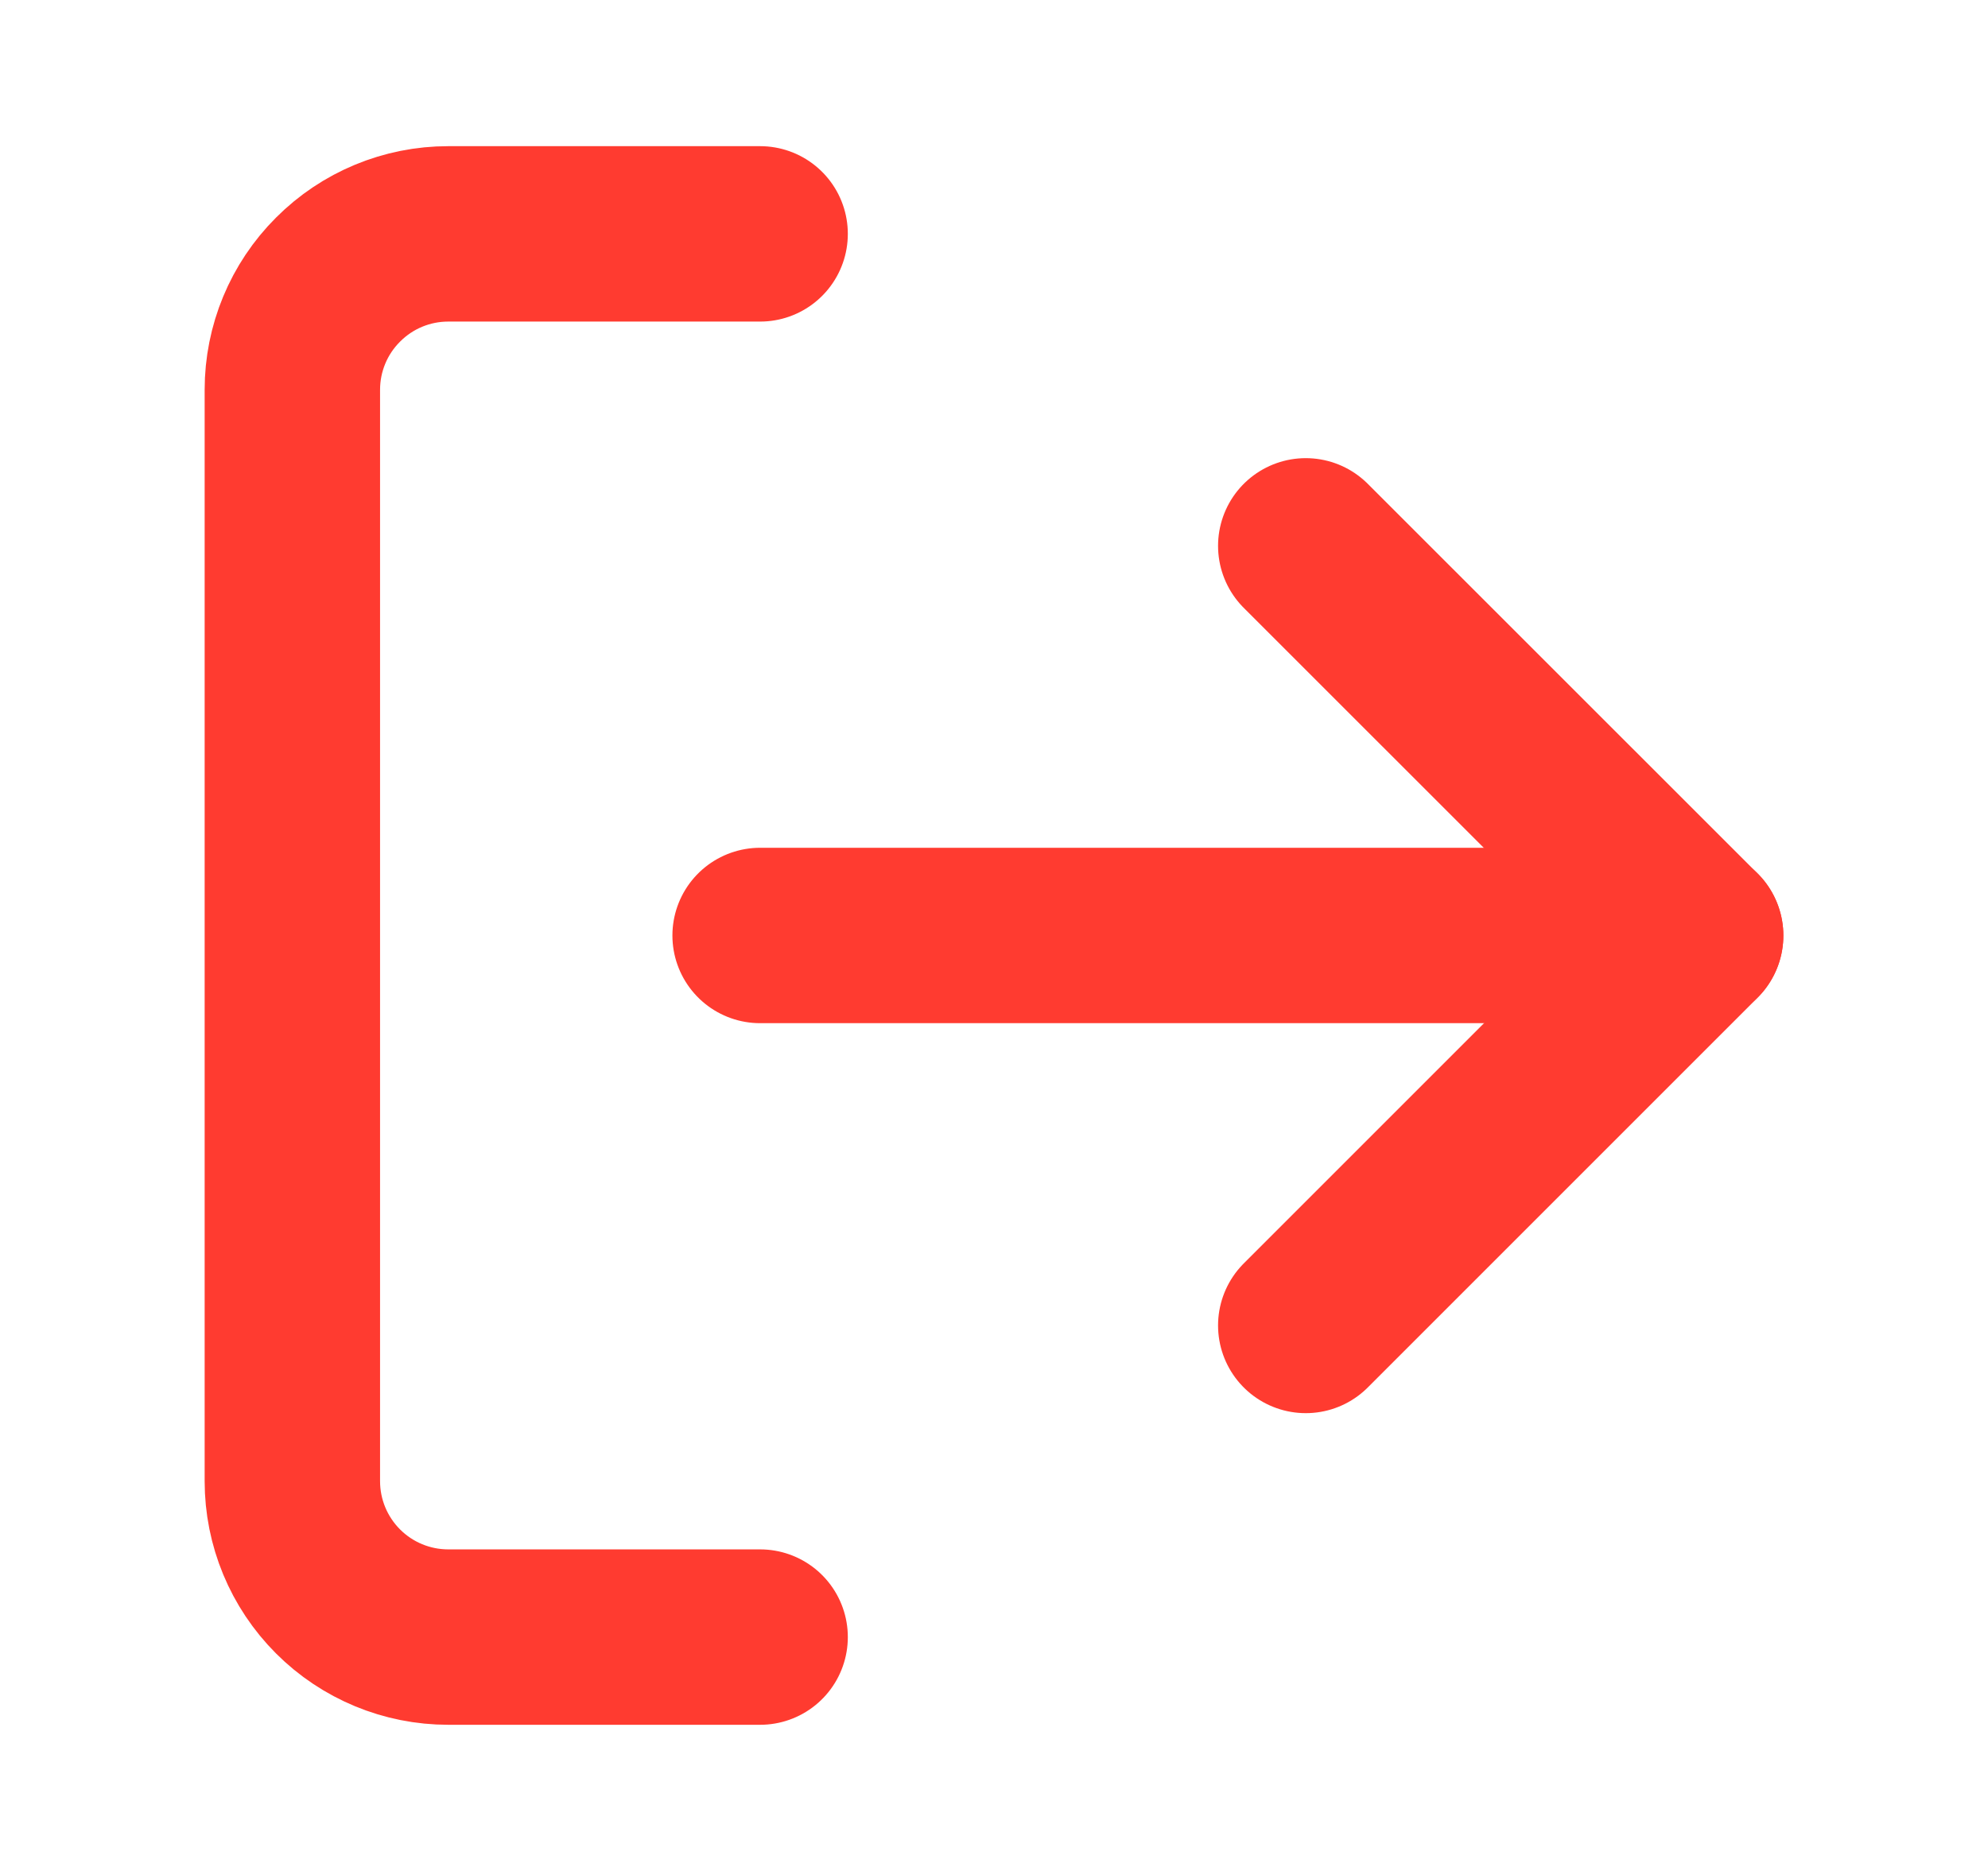
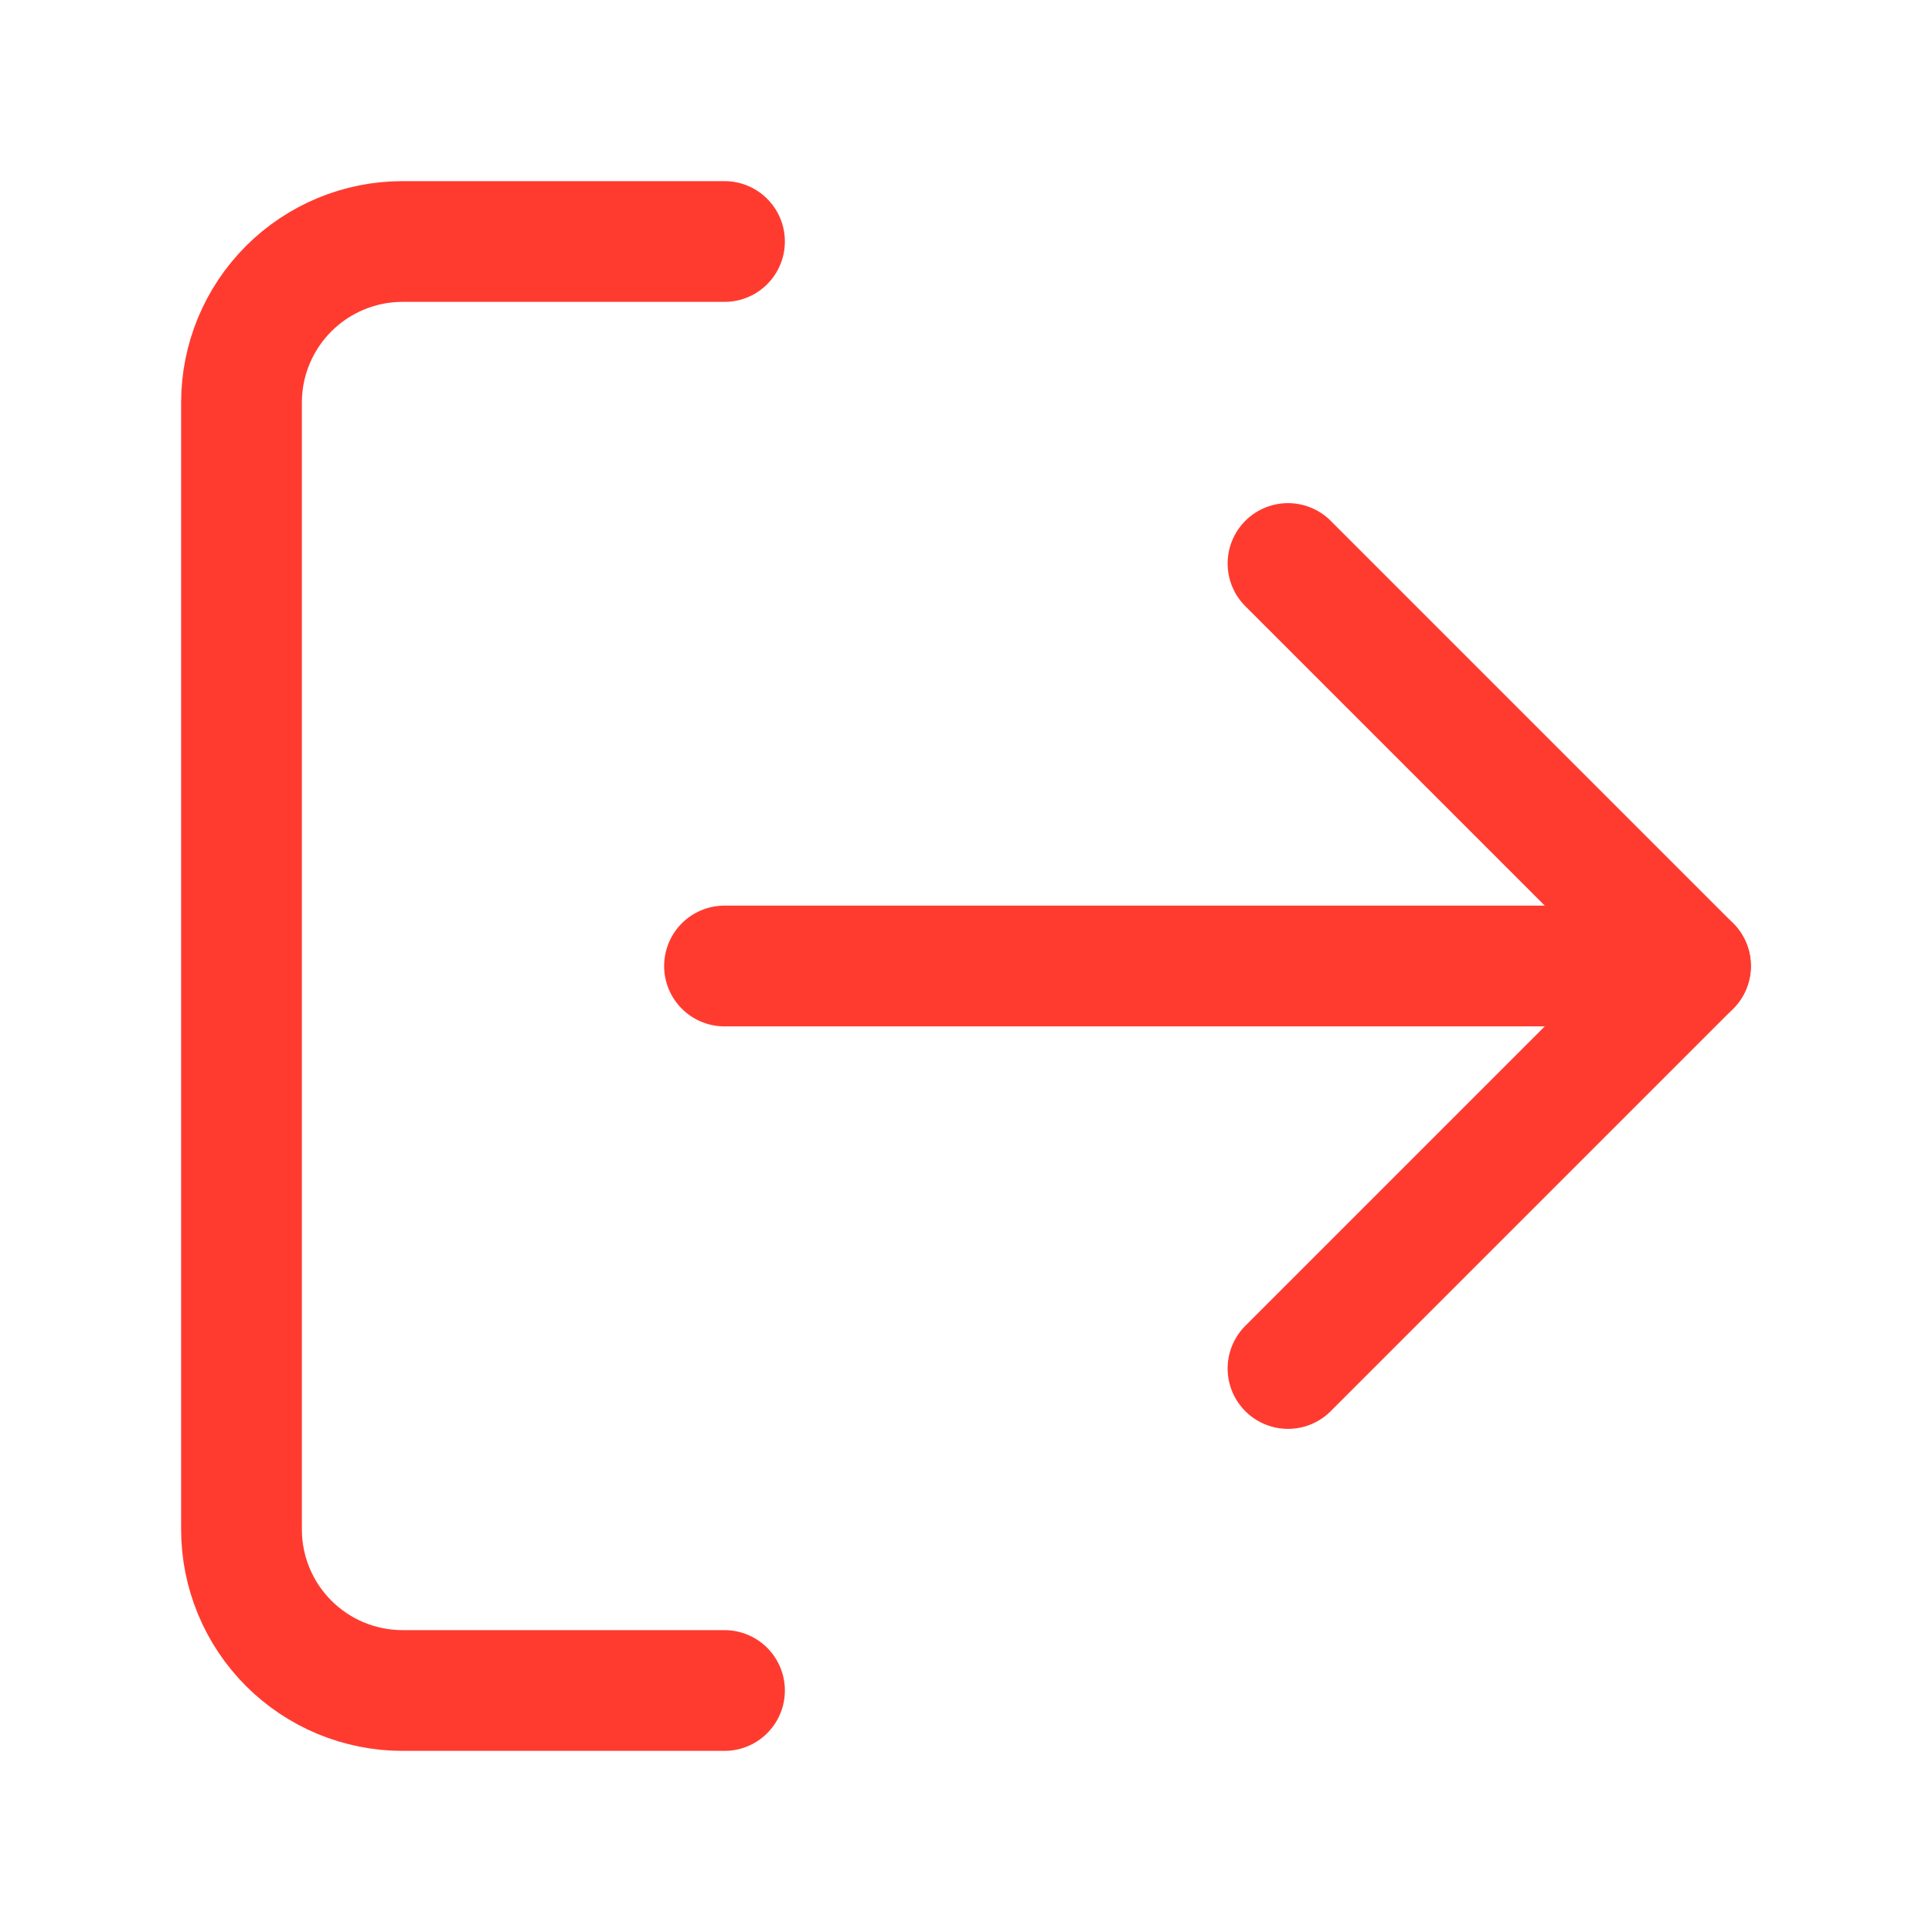
- <svg xmlns="http://www.w3.org/2000/svg" width="17" height="16" viewBox="0 0 17 16" fill="none">
-   <path d="M6.5 14H3.833C3.48 14 3.141 13.86 2.891 13.61C2.64 13.359 2.5 13.02 2.5 12.667V3.333C2.5 2.98 2.64 2.641 2.891 2.391C3.141 2.14 3.48 2 3.833 2H6.5" stroke="#FF3B30" stroke-width="1.5" stroke-linecap="round" stroke-linejoin="round" />
-   <path d="M11.166 11.335L14.5 8.001L11.166 4.668" stroke="#FF3B30" stroke-width="1.5" stroke-linecap="round" stroke-linejoin="round" />
-   <path d="M14.5 8H6.5" stroke="#FF3B30" stroke-width="1.5" stroke-linecap="round" stroke-linejoin="round" />
+ <svg xmlns="http://www.w3.org/2000/svg" width="24" height="24" viewBox="0 0 24 24" fill="none">
+   <path d="M9 21H5C4.47 21 3.961 20.789 3.586 20.414C3.211 20.039 3 19.53 3 19V5C3 4.47 3.211 3.961 3.586 3.586C3.961 3.211 4.47 3 5 3H9" stroke="#FF3B30" stroke-width="1.5" stroke-linecap="round" stroke-linejoin="round" />
+   <path d="M16 17L21 12L16 7" stroke="#FF3B30" stroke-width="1.5" stroke-linecap="round" stroke-linejoin="round" />
+   <path d="M21 12H9" stroke="#FF3B30" stroke-width="1.5" stroke-linecap="round" stroke-linejoin="round" />
</svg>
